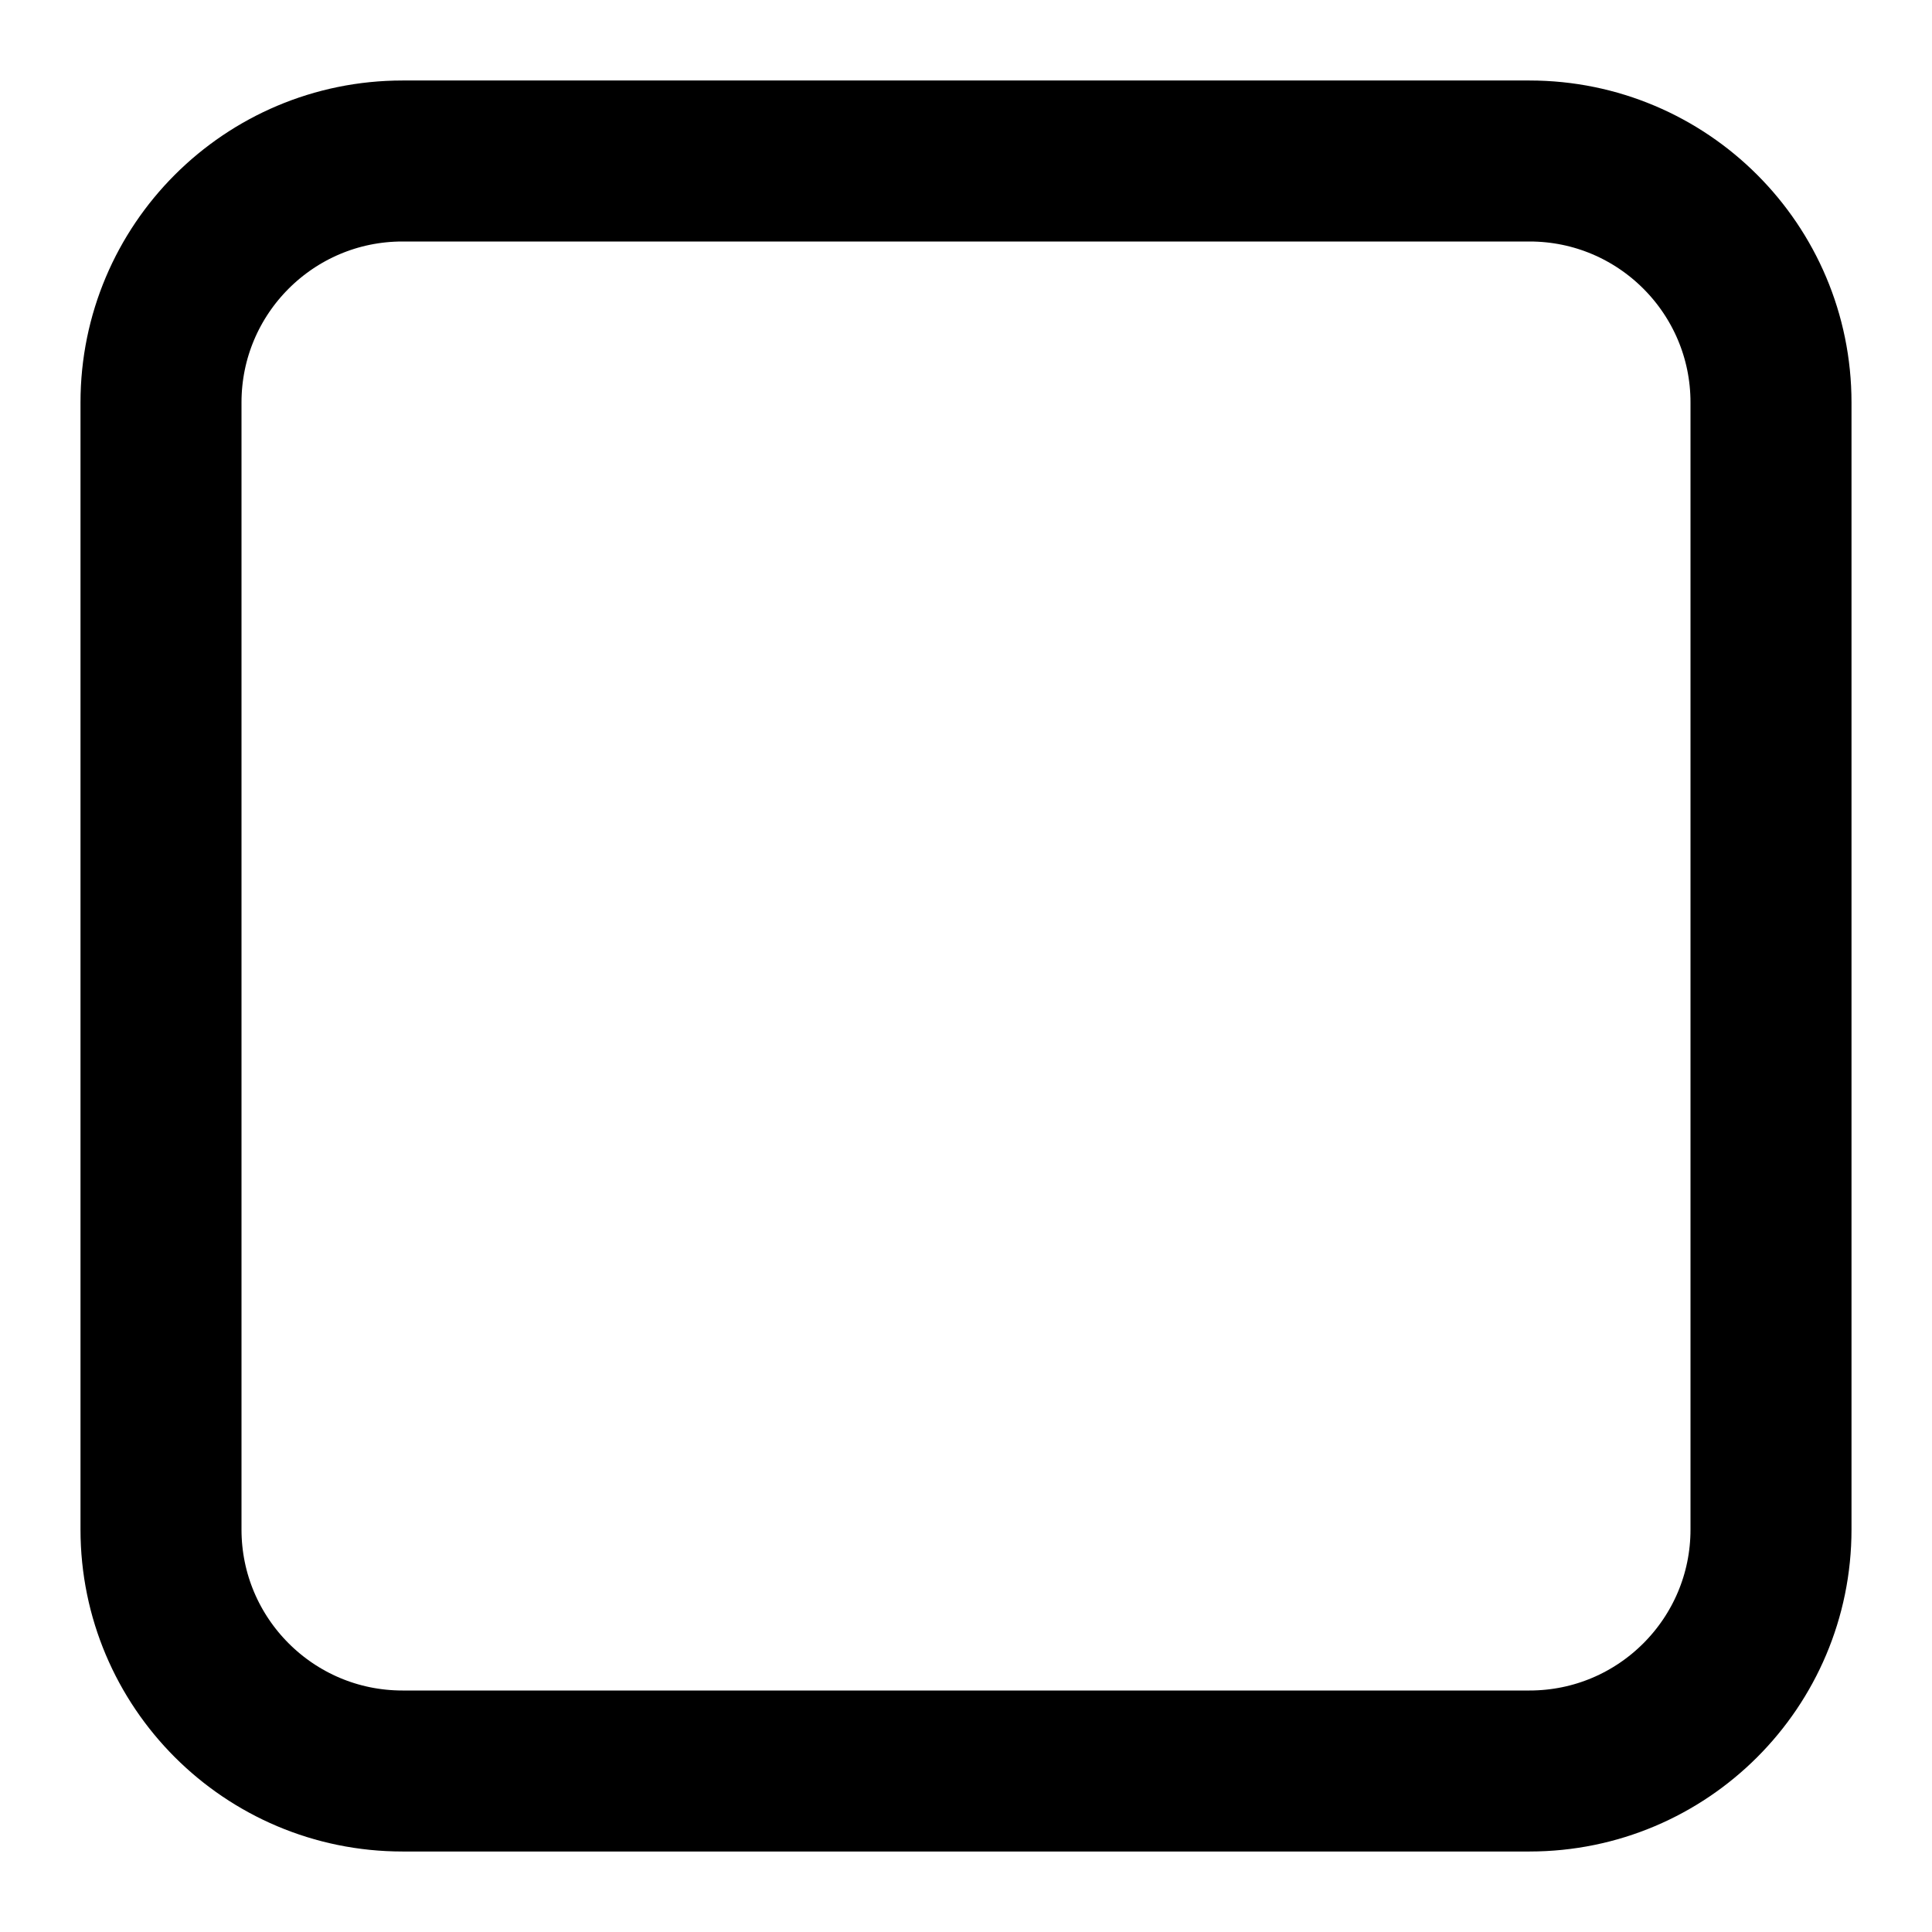
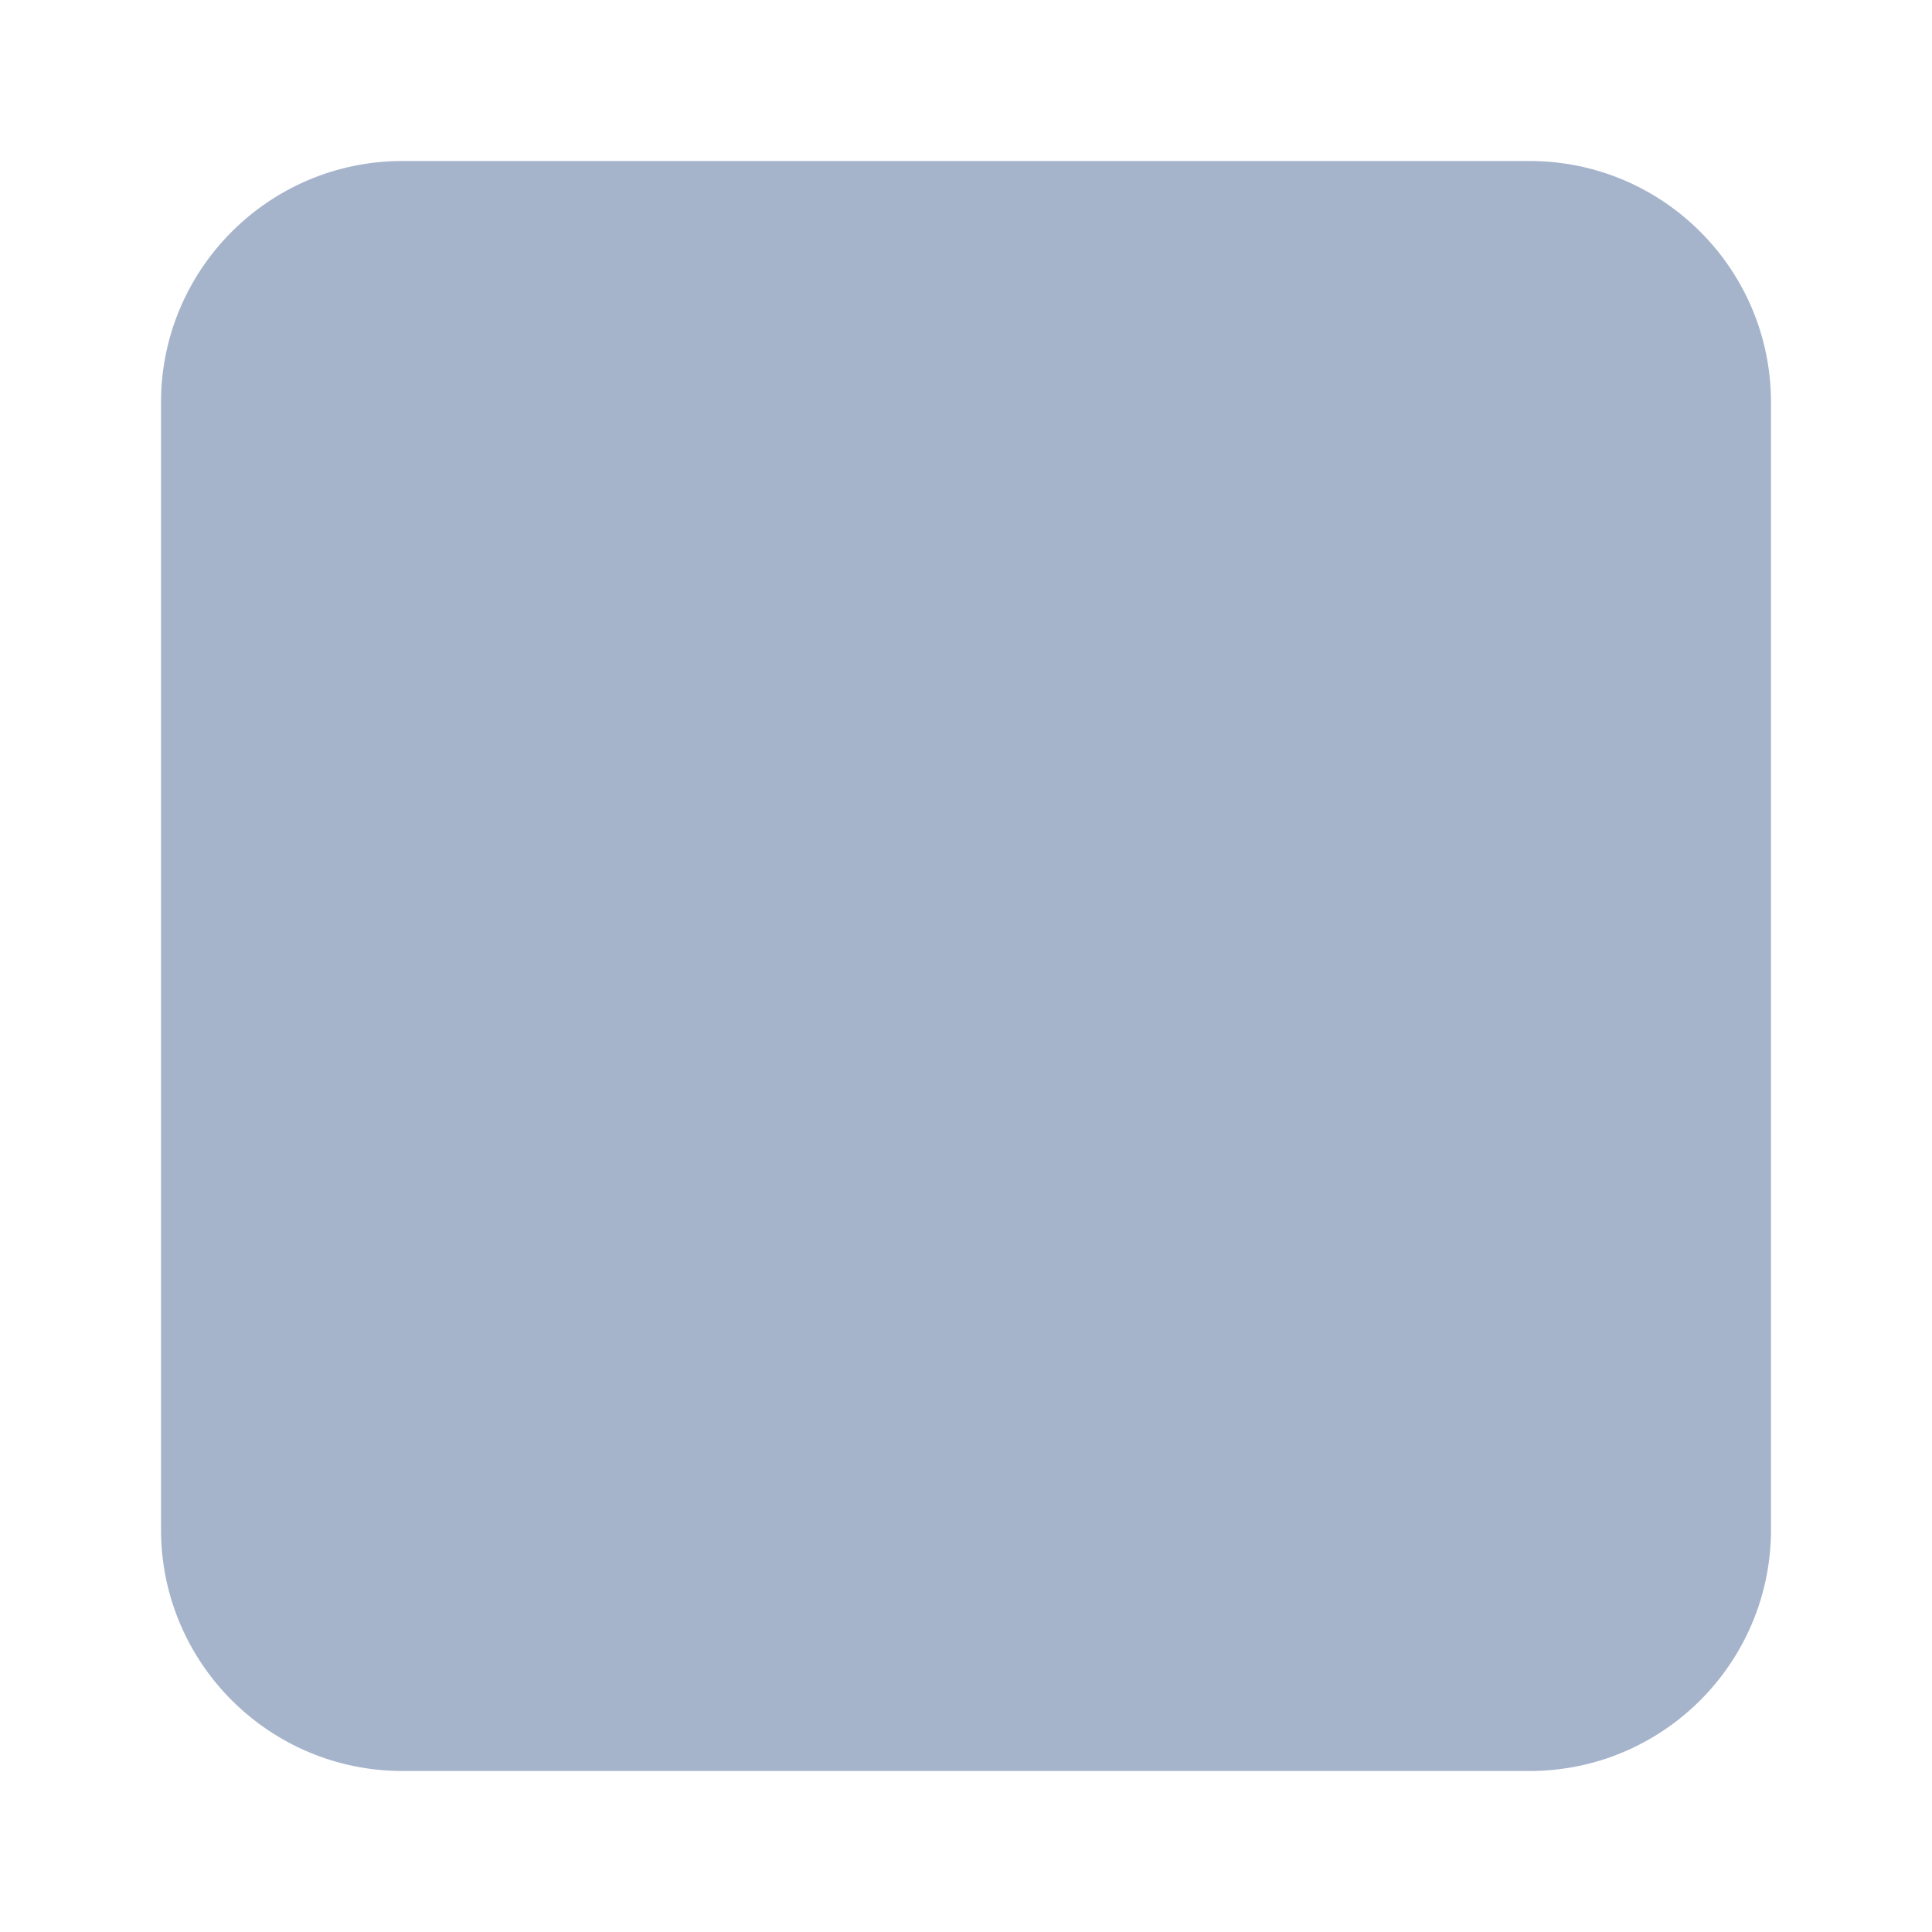
- <svg xmlns="http://www.w3.org/2000/svg" viewBox="0 0 24 24" width="18" height="18" fill="none" stroke="#292D32" stroke-width="2" stroke-linecap="round" stroke-linejoin="round">
-   <rect x="2" y="2" width="20" height="20" rx="3" stroke="currentColor" />
+ <svg xmlns="http://www.w3.org/2000/svg" viewBox="0 0 24 24" width="18" height="18" fill="none" stroke-width="2" stroke-linecap="round" stroke-linejoin="round">
+   <rect x="2" y="2" width="20" height="20" rx="3" fill="#A5B4CB" />
</svg>
